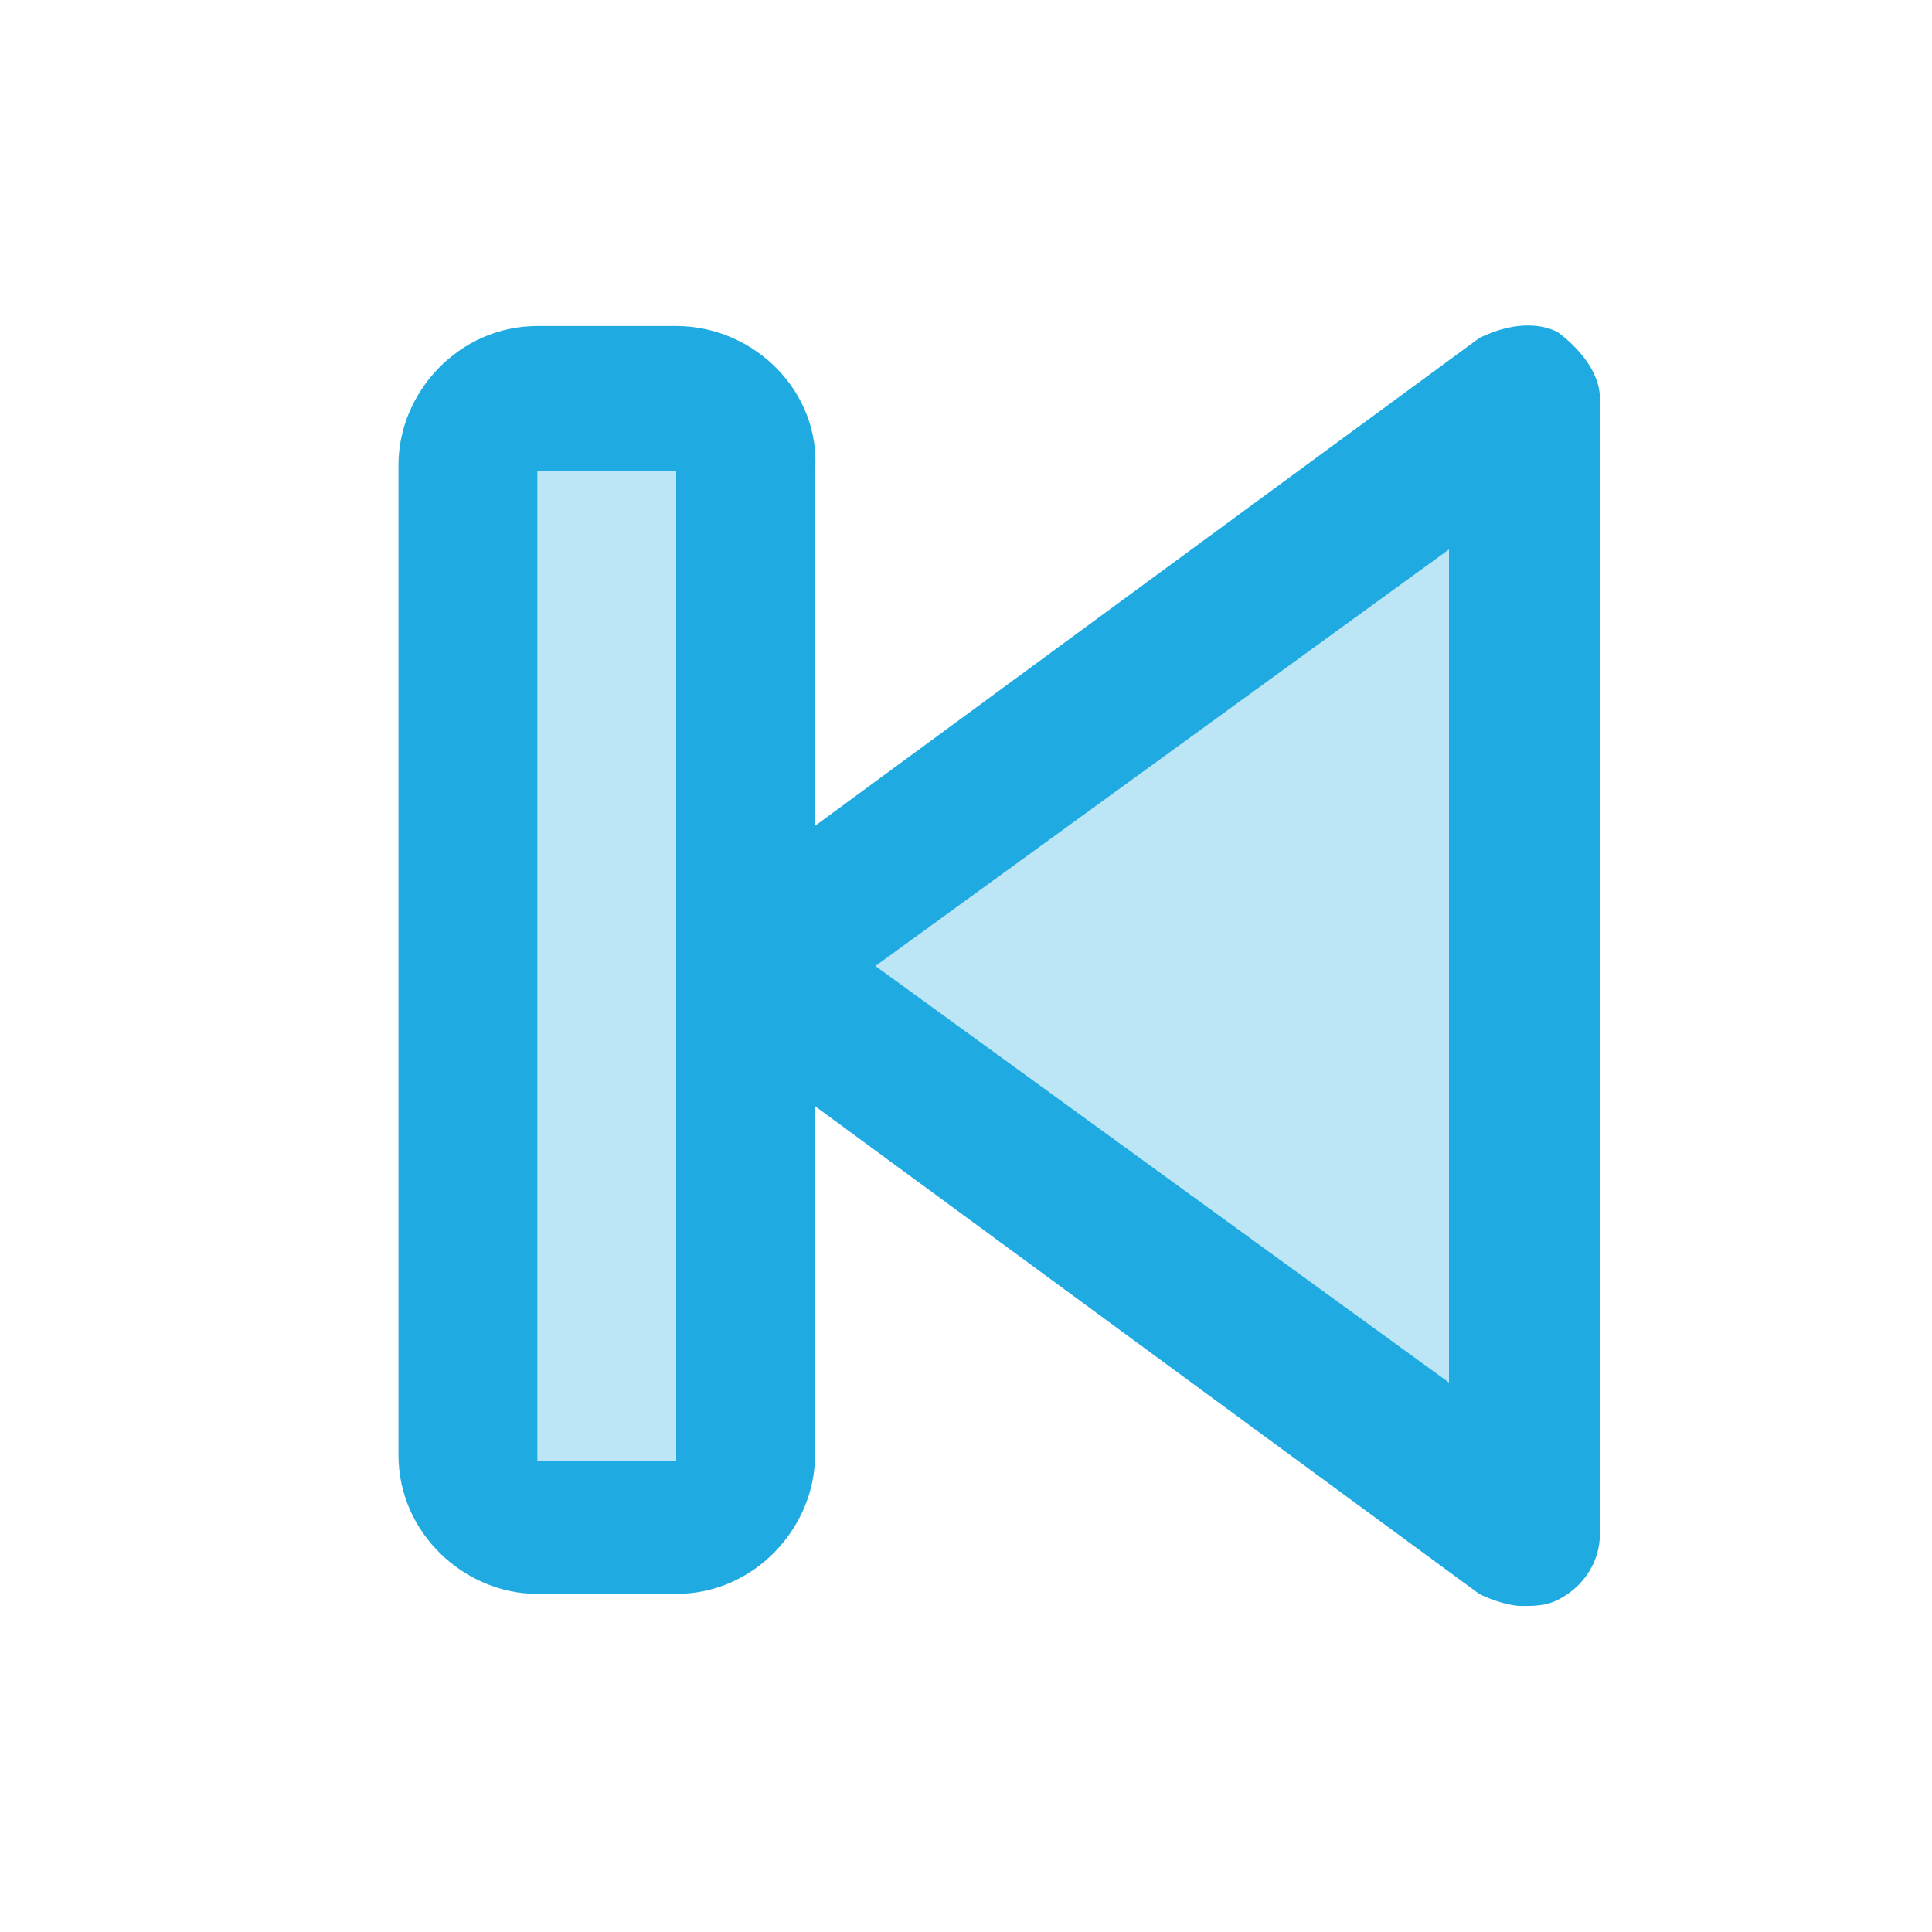
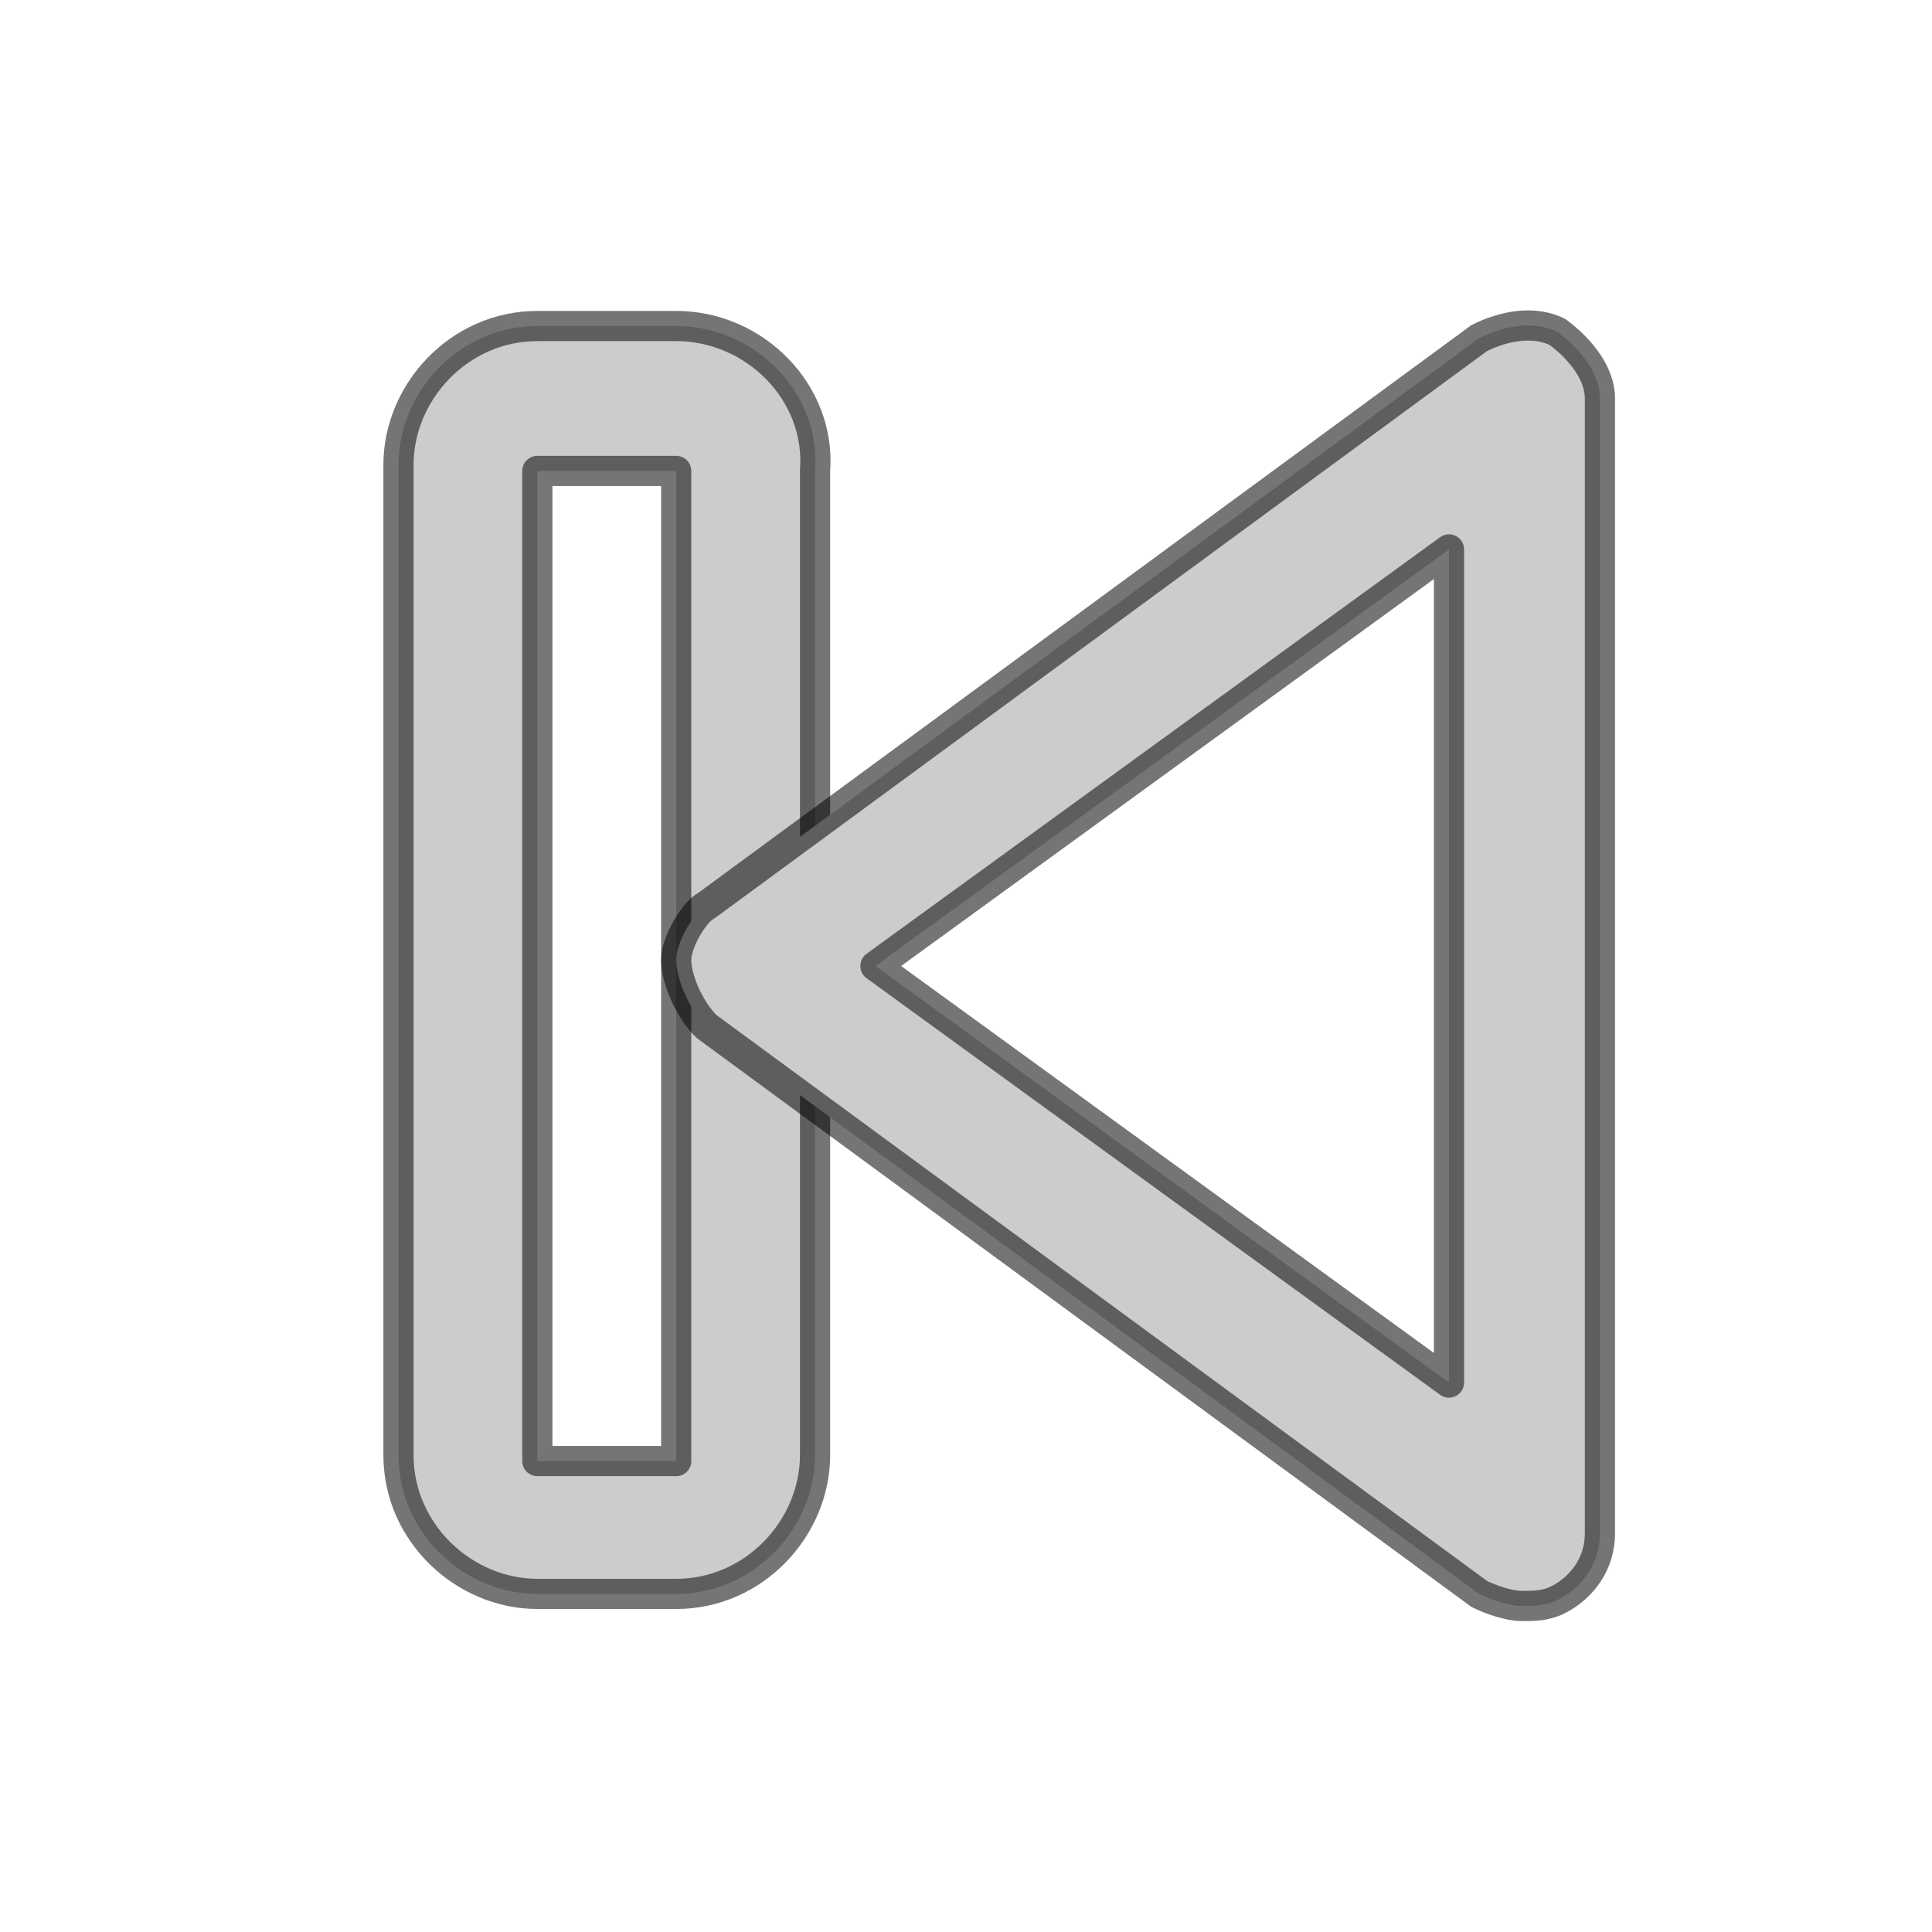
- <svg xmlns="http://www.w3.org/2000/svg" version="1.1" id="Layer_1" x="0px" y="0px" viewBox="0 0 32 32" style="enable-background:new 0 0 32 32;" xml:space="preserve">
-   <style type="text/css">
- 	.st0{fill:#1FABE2;}
- 	.st1{opacity:0.3;fill:#1FABE2;enable-background:new    ;}
- </style>
-   <g id="Rectangle_2_copy_3">
-     <g>
-       <path class="st0" d="M11.2,5.4H8.9c-1.3,0-2.3,1.1-2.3,2.3v16.4c0,1.3,1.1,2.3,2.3,2.3h2.3c1.3,0,2.3-1.1,2.3-2.3V7.8    C13.6,6.5,12.5,5.4,11.2,5.4z M11.2,24.2H8.9V7.8h2.3V24.2z" />
-     </g>
-   </g>
-   <g id="Shape_3">
-     <g>
-       <path class="st0" d="M25.8,5.5c-0.4-0.2-0.9-0.1-1.3,0.1L11.7,15c-0.2,0.1-0.5,0.6-0.5,0.9s0.2,0.8,0.5,1.1l12.8,9.4    c0.2,0.1,0.5,0.2,0.7,0.2s0.4,0,0.6-0.1c0.4-0.2,0.7-0.6,0.7-1.1V6.6C26.5,6.2,26.2,5.8,25.8,5.5z M24,22.9L14.5,16L24,9.1V22.9z" />
-     </g>
-   </g>
-   <rect x="8.4" y="7.2" class="st1" width="3.2" height="17.4" />
-   <polygon class="st1" points="25.6,24.4 14,17.7 14,14.3 25.6,7.2 " />
+ <svg xmlns="http://www.w3.org/2000/svg" width="100%" height="100%" viewBox="0 0 32 32" version="1.1" xml:space="preserve" style="fill-rule:evenodd;clip-rule:evenodd;stroke-linejoin:round;stroke-miterlimit:1.414;">
+   <path id="Rectangle_2_copy_3" d="M11.2,5.4L8.9,5.4C7.6,5.4 6.6,6.5 6.6,7.7L6.6,24.1C6.6,25.4 7.7,26.4 8.9,26.4L11.2,26.4C12.5,26.4 13.5,25.3 13.5,24.1L13.5,7.8C13.6,6.5 12.5,5.4 11.2,5.4ZM11.2,24.2L8.9,24.2L8.9,7.8L11.2,7.8L11.2,24.2Z" style="fill:rgb(204,204,204);fill-rule:nonzero;stroke:black;stroke-opacity:0.541;stroke-width:0.5px;" />
+   <path id="Shape_3" d="M25.8,5.5C25.4,5.3 24.9,5.4 24.5,5.6L11.7,15C11.5,15.1 11.2,15.6 11.2,15.9C11.2,16.2 11.4,16.7 11.7,17L24.5,26.4C24.7,26.5 25,26.6 25.2,26.6C25.4,26.6 25.6,26.6 25.8,26.5C26.2,26.3 26.5,25.9 26.5,25.4L26.5,6.6C26.5,6.2 26.2,5.8 25.8,5.5ZM24,22.9L14.5,16L24,9.1L24,22.9Z" style="fill:rgb(204,204,204);fill-rule:nonzero;stroke:black;stroke-opacity:0.541;stroke-width:0.5px;" />
+   <rect x="8.4" y="7.2" width="3.2" height="17.4" style="fill:none;" />
+   <path d="M25.6,24.4L14,17.7L14,14.3L25.6,7.2L25.6,24.4Z" style="fill:none;" />
</svg>
